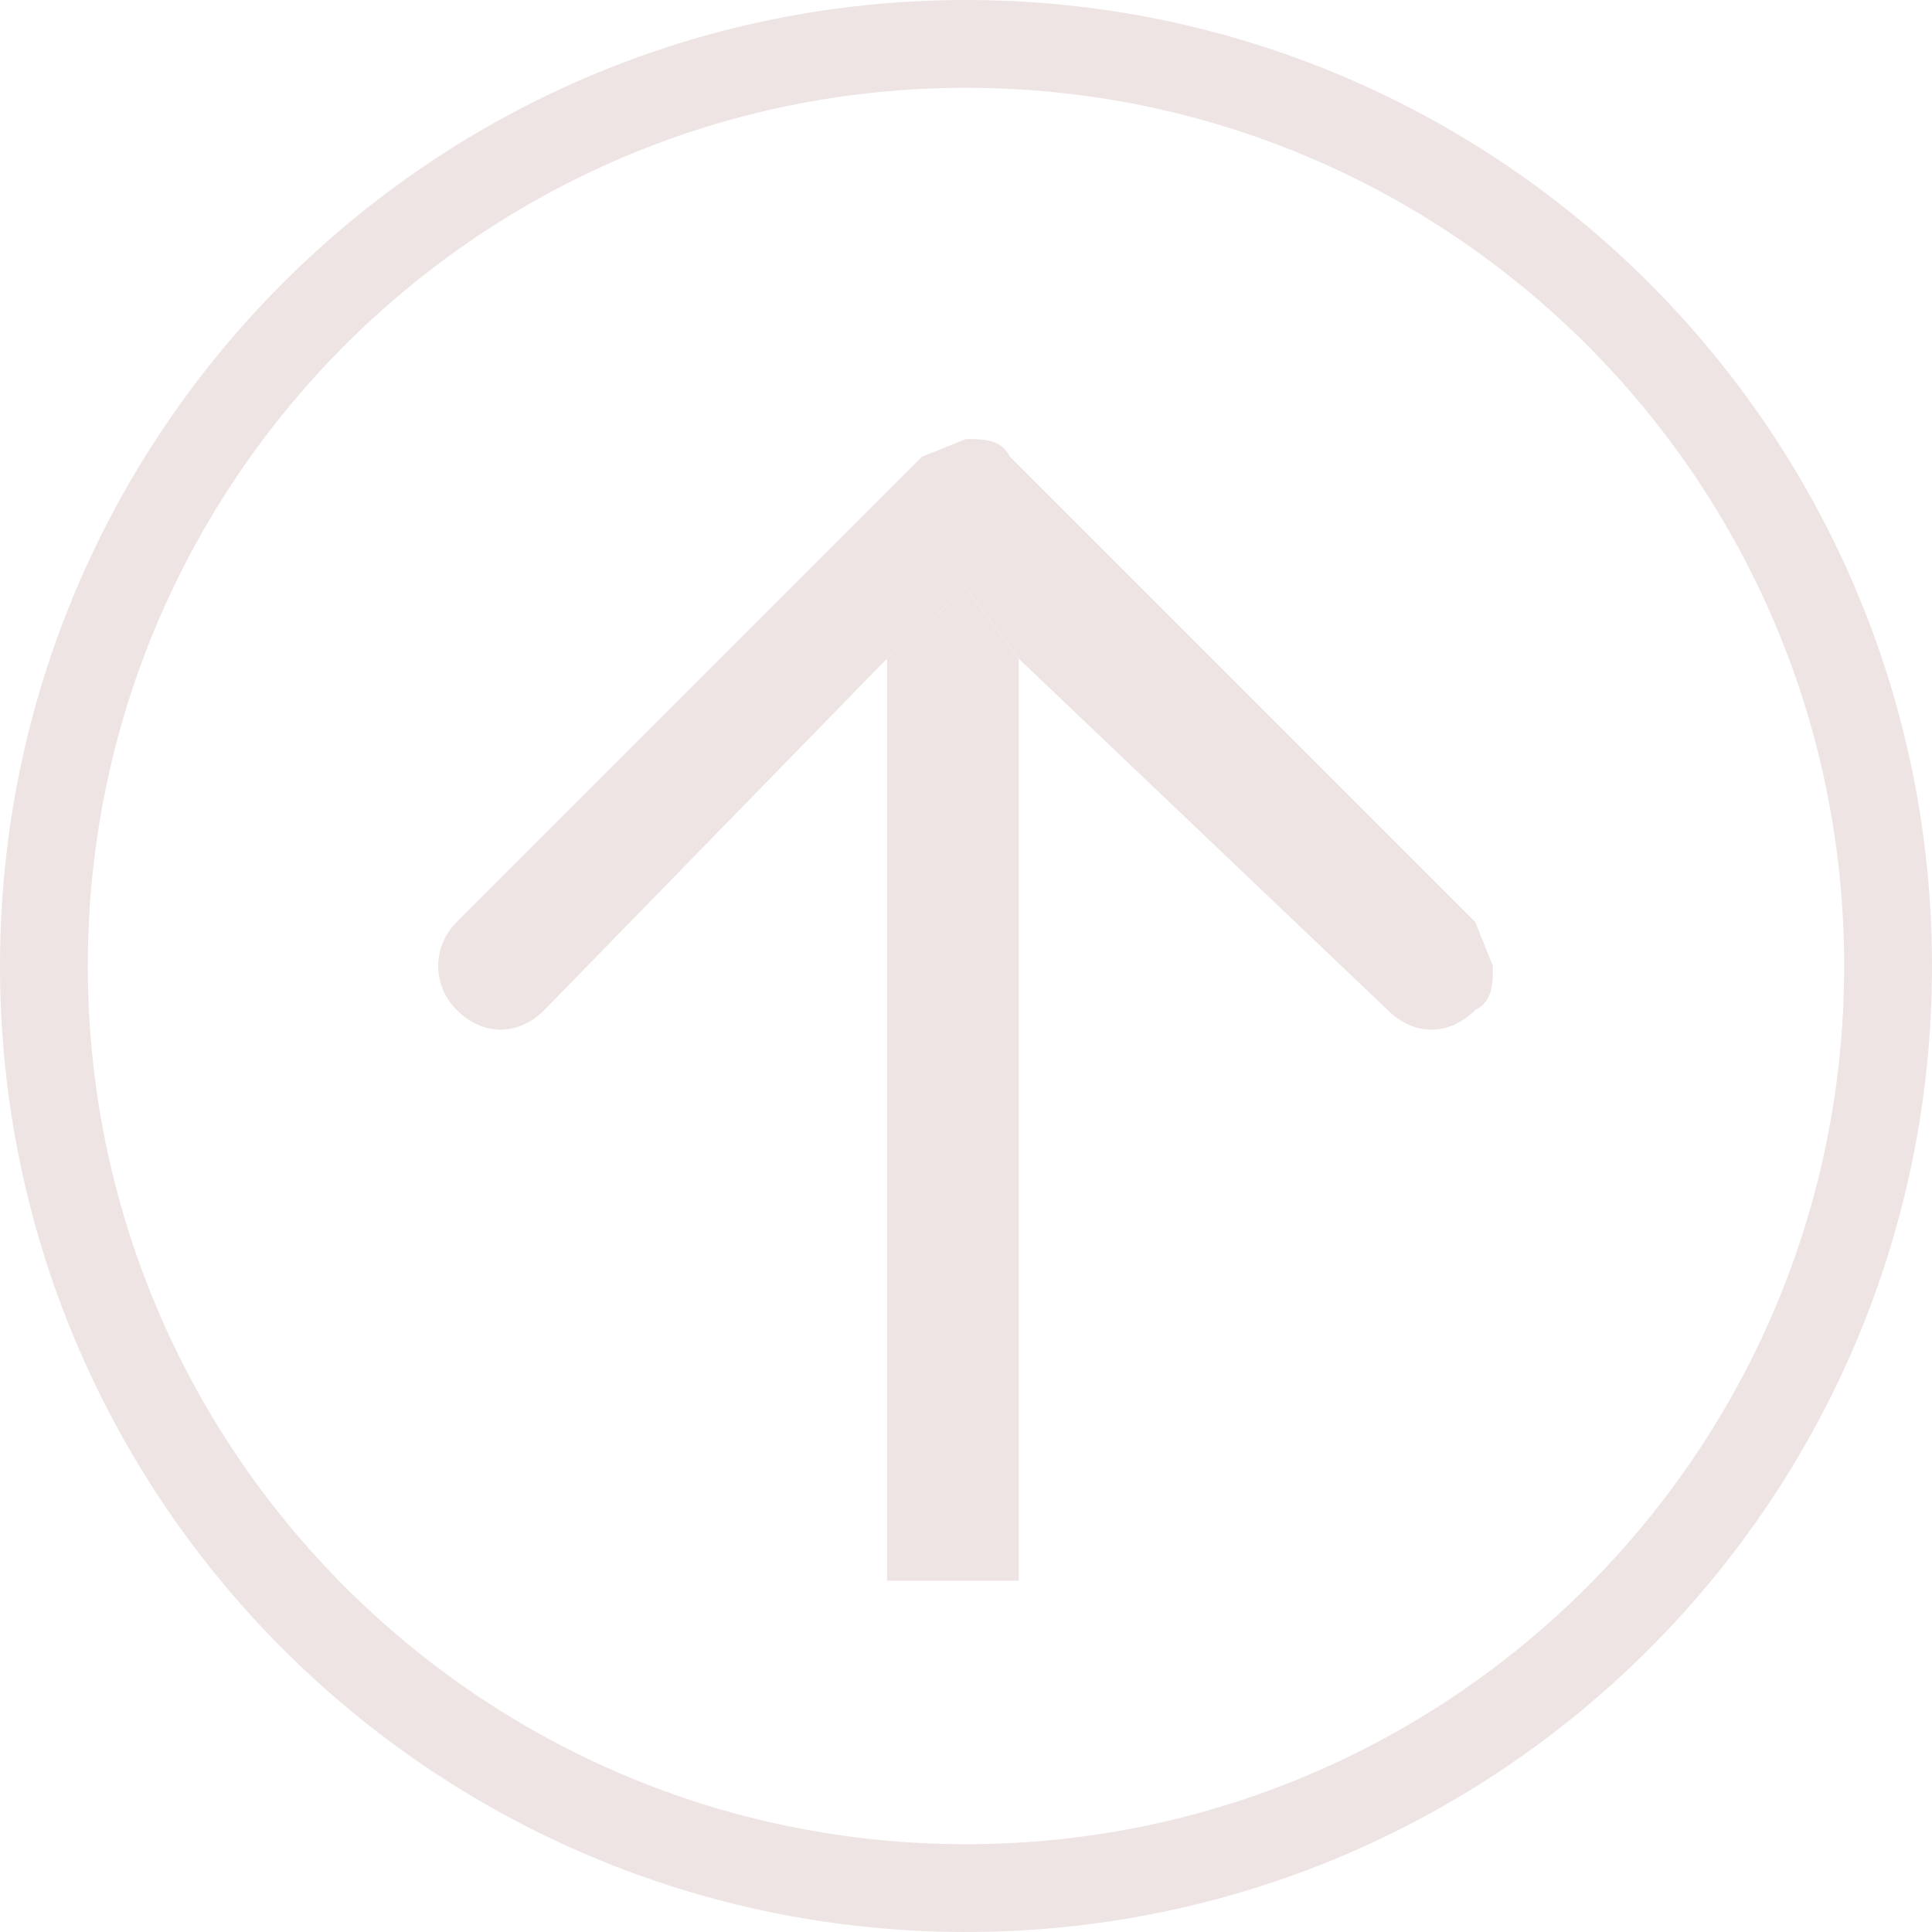
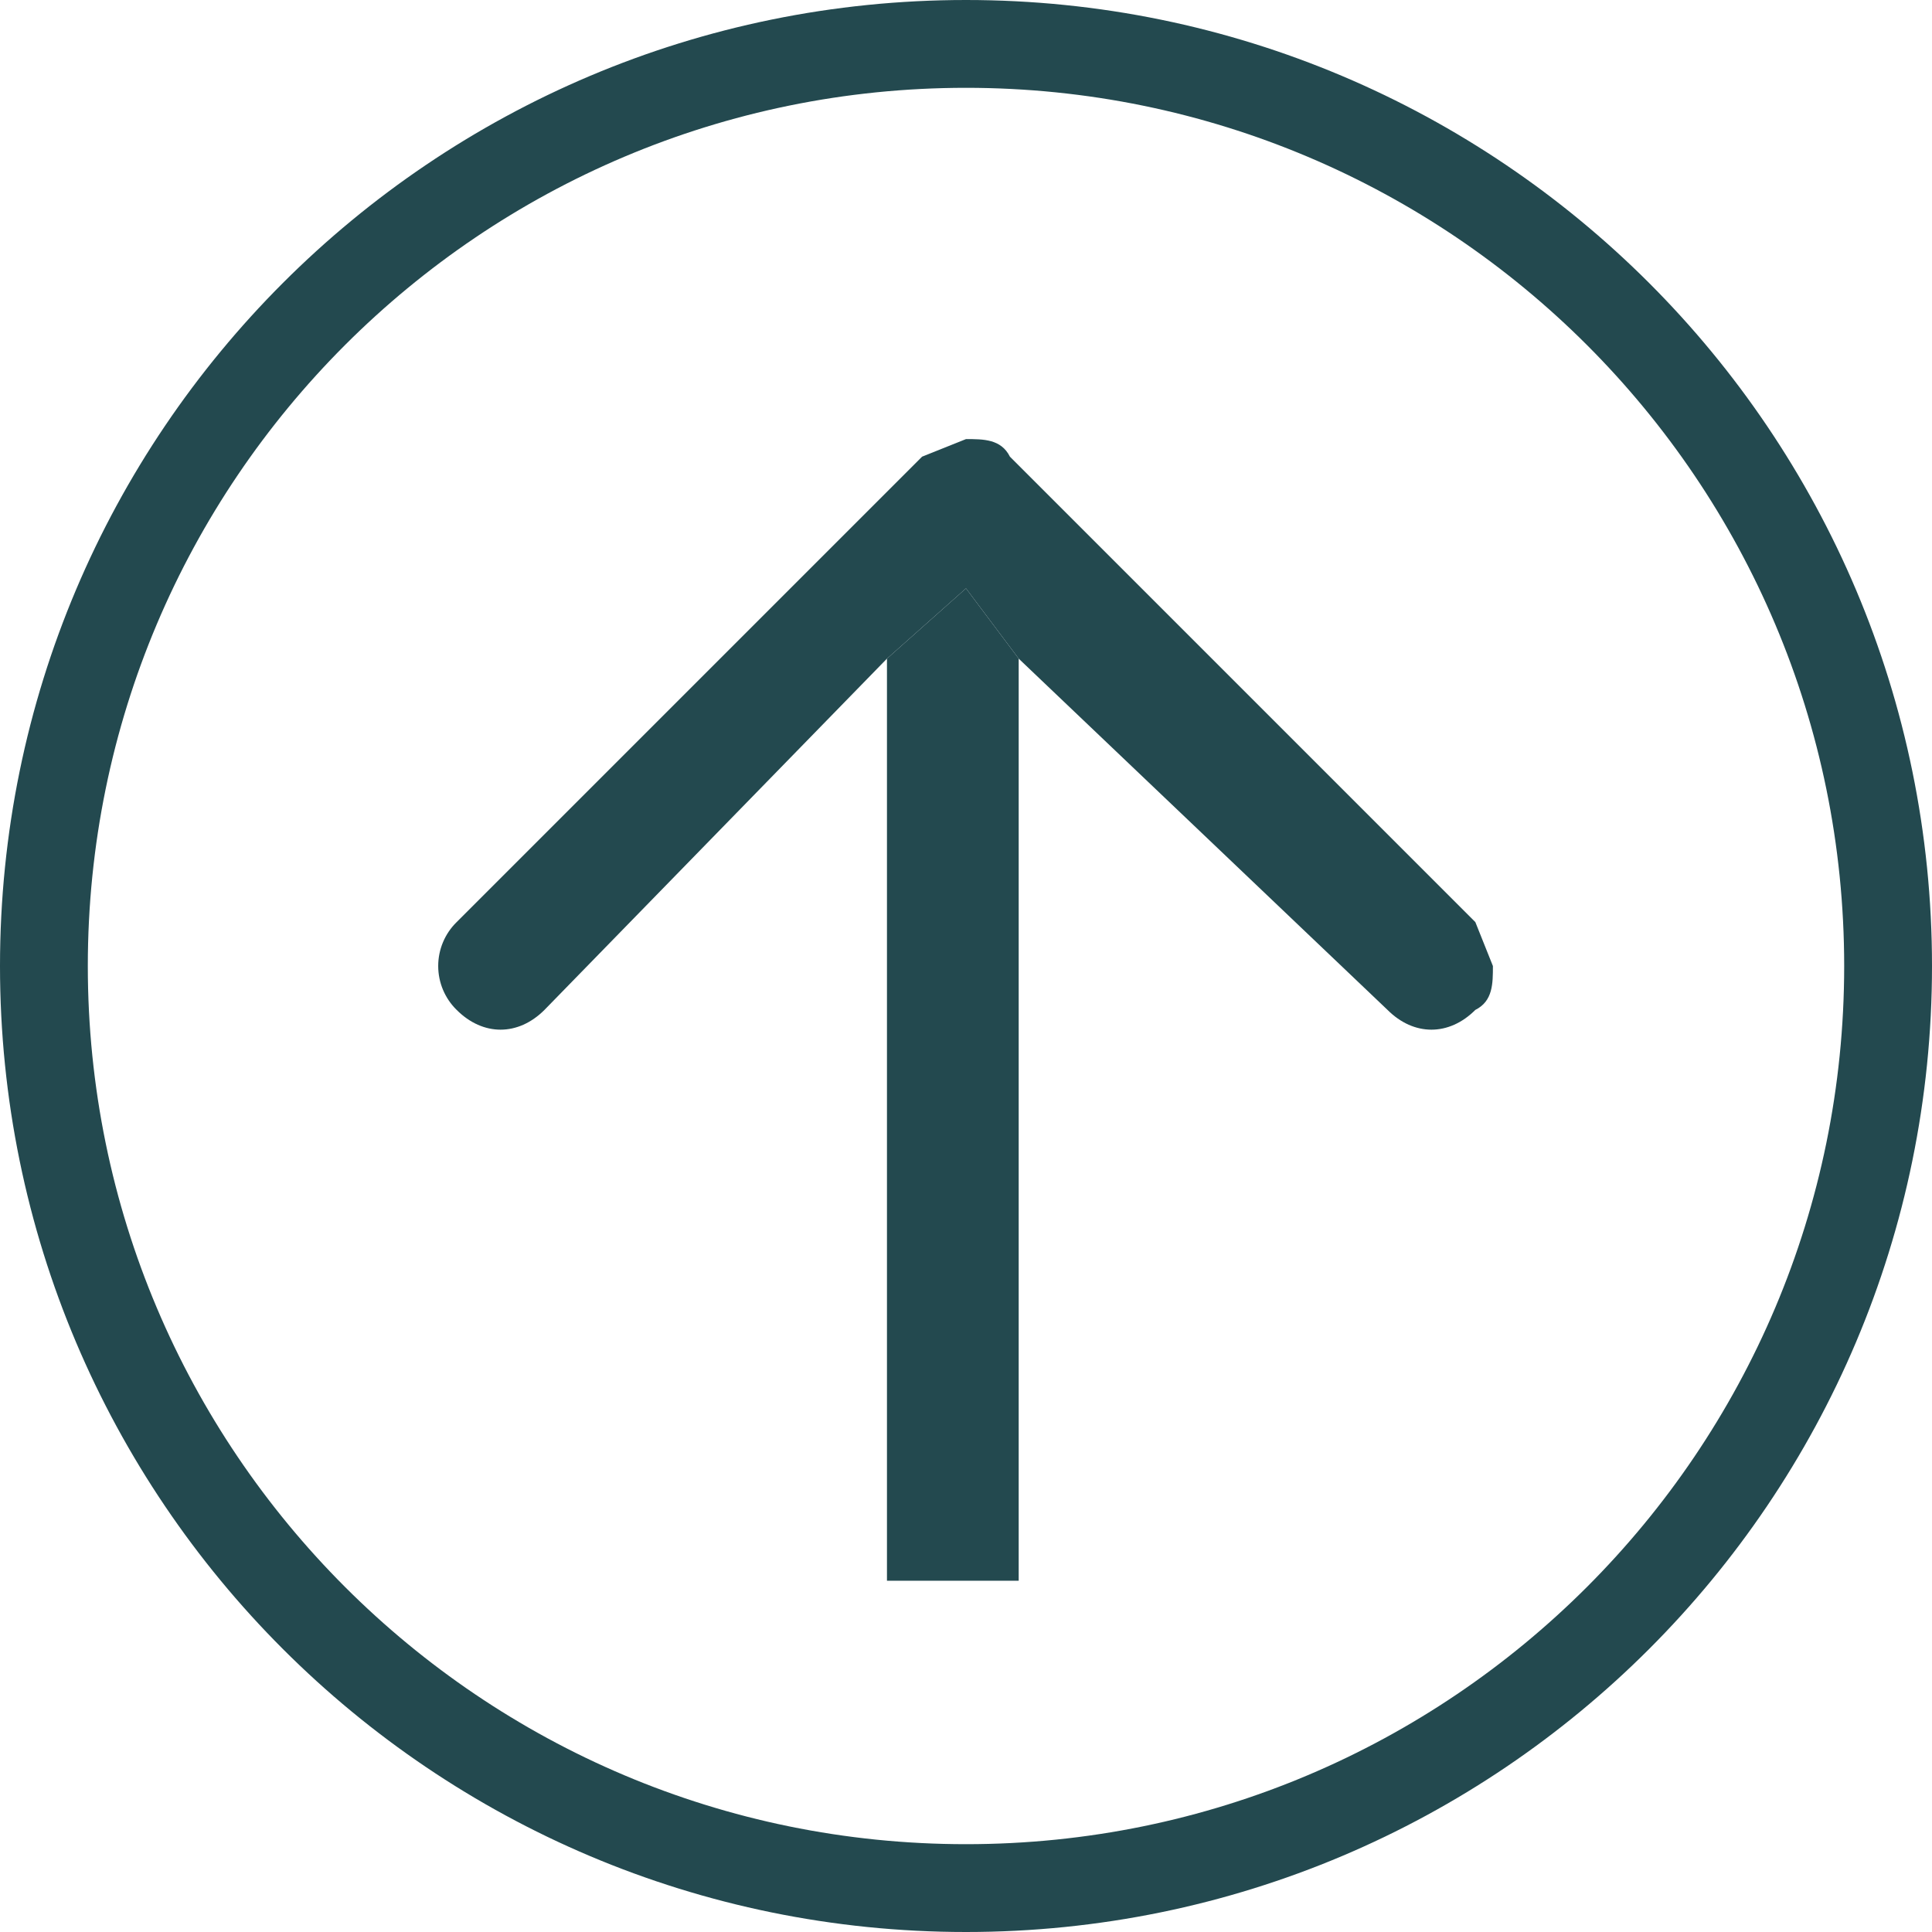
<svg xmlns="http://www.w3.org/2000/svg" width="22" height="22" fill="none">
-   <circle cx="11" cy="11" r="10.5" stroke="#EFE4E4" />
-   <path d="M17 11c0 .2 0 .4-.2.5-.3.3-.7.3-1 0l-4.2-4-.6-.8-.9.8-3.9 4c-.3.3-.7.3-1 0a.7.7 0 0 1 0-1l5.3-5.3.5-.2c.2 0 .4 0 .5.2l5.3 5.3.2.5z" fill="#EFE4E4" />
-   <path d="M11 18V6.7l-.9.8V18h.9zM11 6.7V18h.6V7.5l-.6-.8z" fill="#EFE4E4" />
+   <circle cx="11" cy="11" r="10.5" stroke="#23494F" />
+   <path d="M17 11c0 .2 0 .4-.2.5-.3.3-.7.3-1 0l-4.2-4-.6-.8-.9.8-3.9 4c-.3.3-.7.3-1 0a.7.7 0 0 1 0-1l5.3-5.3.5-.2c.2 0 .4 0 .5.2l5.3 5.3.2.5z" fill="#23494F" />
+   <path d="M11 18V6.7l-.9.8V18h.9zM11 6.7V18h.6V7.5l-.6-.8z" fill="#23494F" />
</svg>
